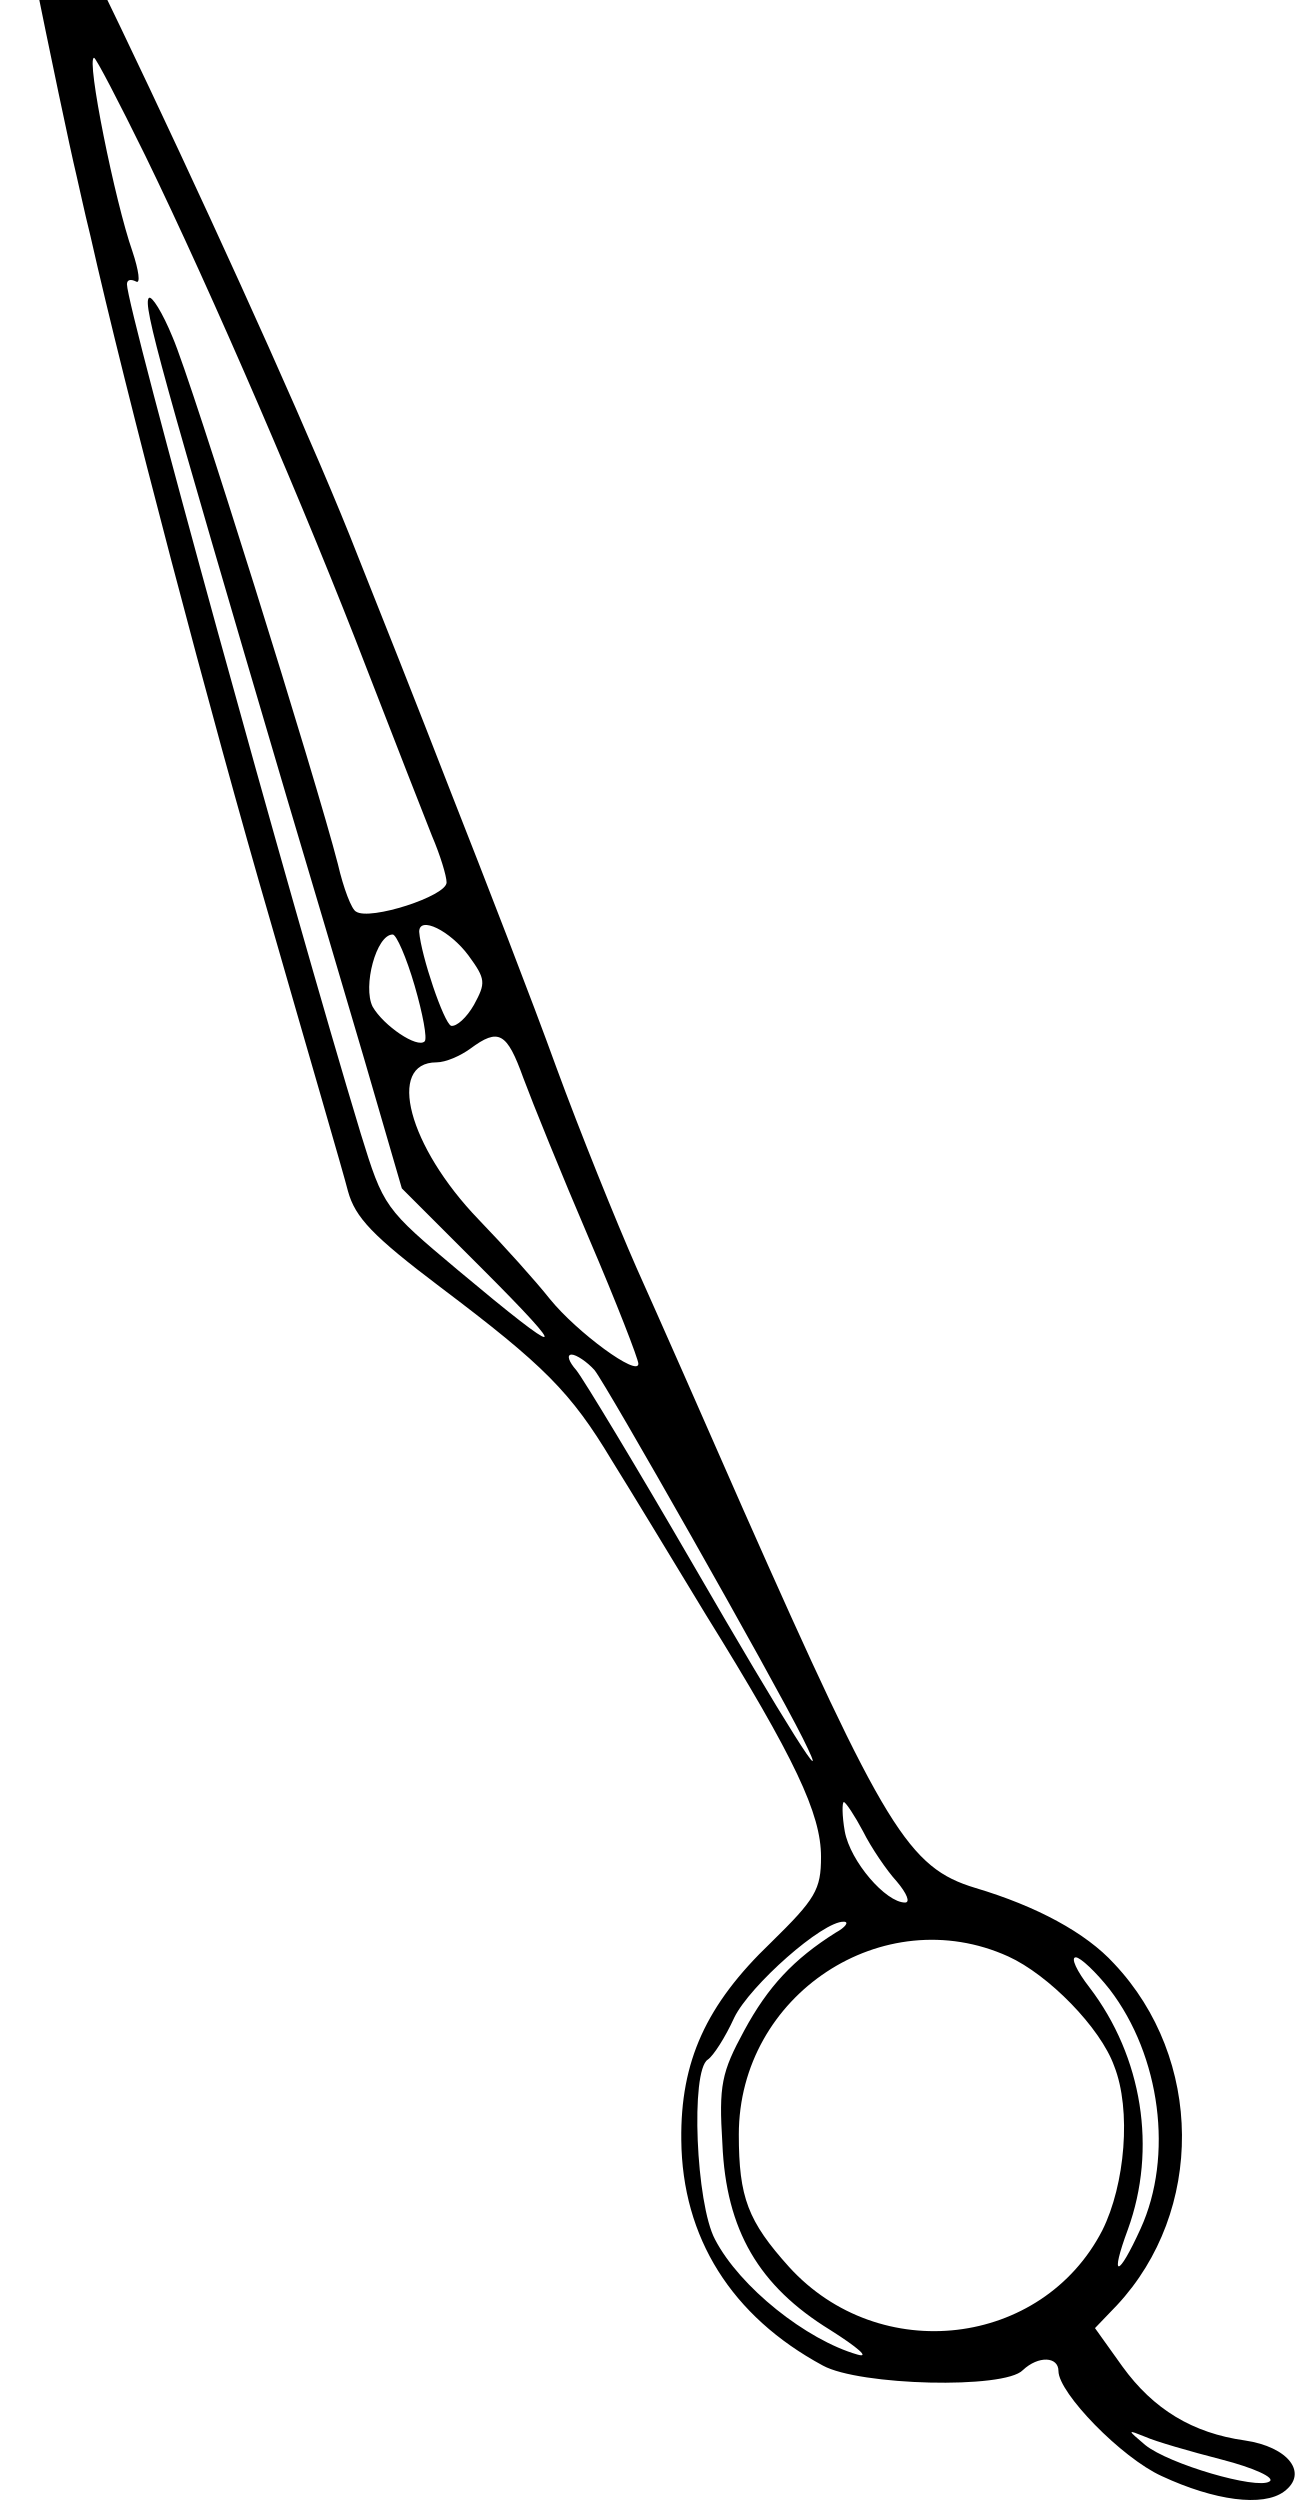
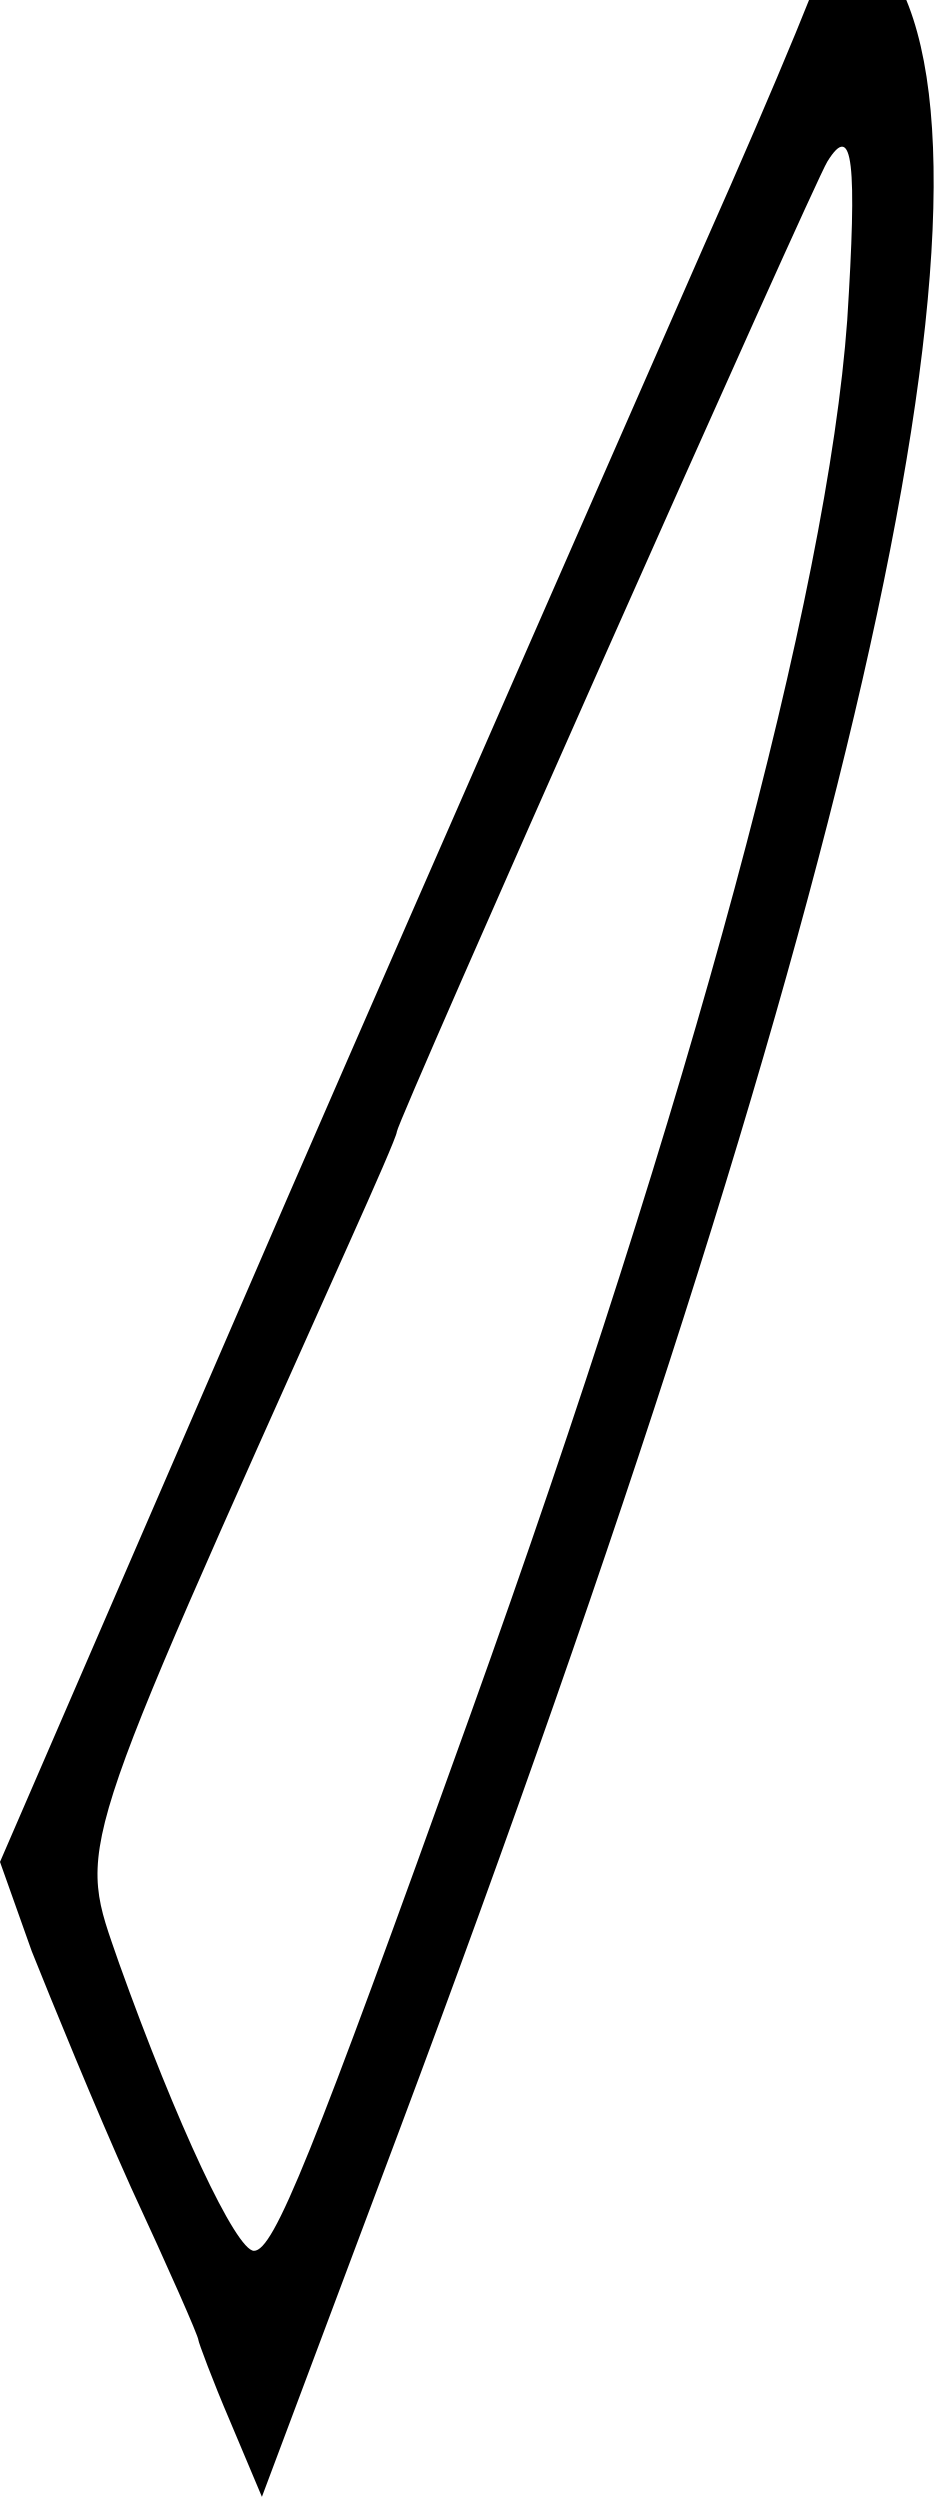
- <svg xmlns="http://www.w3.org/2000/svg" width="190" height="365" viewBox="0 0 190 365" fill="none">
-   <path d="M0.001 -29.562C-0.132 -28.496 9.068 16.838 11.201 25.771C11.468 26.838 12.268 30.704 13.201 34.438C18.268 56.971 30.801 104.704 39.468 134.438C44.935 153.504 50.135 171.238 50.801 173.904C51.868 177.771 54.401 180.438 64.268 187.904C79.468 199.371 83.335 203.238 89.335 213.238C92.001 217.504 98.135 227.638 103.068 235.771C116.135 256.838 119.868 264.838 119.868 271.104C119.868 275.904 119.068 277.238 112.535 283.638C103.068 292.704 99.335 300.971 99.468 312.438C99.601 326.704 106.801 338.171 120.135 345.371C125.468 348.304 146.668 348.838 149.335 346.038C151.601 343.904 154.535 344.038 154.535 346.171C154.535 349.371 163.735 358.838 169.601 361.504C177.335 365.104 184.401 366.038 187.468 363.771C191.068 361.104 188.135 357.238 181.735 356.304C174.135 355.238 168.401 351.771 163.868 345.504L159.868 339.904L163.068 336.571C175.868 322.838 175.735 300.571 162.668 286.704C158.535 282.171 151.335 278.304 142.401 275.638C132.668 272.704 129.201 267.104 108.535 220.438C102.935 207.638 95.868 191.638 92.935 185.104C90.001 178.438 84.668 165.238 81.201 155.771C77.735 146.171 70.801 128.304 65.868 115.771C61.068 103.371 54.935 87.904 52.268 81.238C40.668 51.371 0.135 -34.229 0.001 -29.562ZM21.201 22.704C30.935 42.704 44.801 74.838 53.601 97.771C57.735 108.438 62.001 119.371 63.068 122.038C64.268 124.838 65.201 127.904 65.201 128.838C65.201 130.838 54.001 134.438 52.001 133.104C51.335 132.838 50.135 129.638 49.335 126.171C46.268 114.171 28.001 55.638 25.201 49.238C23.735 45.638 22.135 43.104 21.735 43.504C20.801 44.438 23.601 54.438 41.868 116.438C45.068 127.104 50.135 144.304 53.201 154.704L58.668 173.504L70.268 185.104C83.601 198.438 82.535 198.571 66.935 185.504C56.135 176.438 56.001 176.304 52.668 165.504C42.401 131.638 18.535 44.971 18.535 41.504C18.535 40.838 19.068 40.704 19.868 41.104C20.535 41.504 20.268 39.504 19.335 36.704C16.801 29.504 12.535 8.438 13.735 8.438C14.001 8.438 17.335 14.838 21.201 22.704ZM68.401 139.504C70.935 142.971 70.935 143.504 69.201 146.704C68.135 148.571 66.668 149.904 65.868 149.771C64.801 149.371 61.468 139.504 61.201 136.038C61.201 133.638 65.735 135.904 68.401 139.504ZM60.535 143.904C61.735 148.038 62.401 151.638 62.001 152.038C60.935 153.104 56.001 149.771 54.401 146.971C52.935 144.038 54.935 136.438 57.335 136.438C57.868 136.438 59.335 139.771 60.535 143.904ZM76.401 157.371C77.735 160.971 82.001 171.504 86.001 180.838C90.001 190.171 93.201 198.438 93.201 199.104C93.201 201.104 84.268 194.571 80.268 189.638C78.268 187.104 73.601 181.904 69.868 178.038C59.601 167.371 56.401 155.104 63.735 155.104C65.068 155.104 67.201 154.171 68.668 153.104C72.801 150.038 74.001 150.704 76.401 157.371ZM86.801 200.038C88.535 202.171 112.801 244.971 117.201 253.771C122.001 263.371 114.535 251.504 101.201 228.438C92.935 214.171 85.201 201.371 84.135 200.038C83.068 198.838 82.668 197.771 83.468 197.771C84.135 197.771 85.735 198.838 86.801 200.038ZM126.001 267.371C127.201 269.771 129.468 273.104 130.935 274.704C132.401 276.438 132.935 277.771 132.135 277.771C129.335 277.771 124.135 271.771 123.335 267.371C122.935 265.104 122.935 263.104 123.201 263.104C123.468 263.104 124.801 265.104 126.001 267.371ZM122.001 282.171C115.868 286.038 112.135 290.038 108.668 296.438C105.335 302.571 104.935 304.438 105.468 312.971C106.001 325.638 110.801 333.771 121.201 340.171C125.201 342.704 127.068 344.304 125.201 343.771C117.735 341.638 108.001 333.904 104.401 326.971C101.601 321.771 100.801 302.304 103.335 300.704C104.135 300.171 105.868 297.504 107.201 294.571C109.468 289.904 120.135 280.438 123.201 280.571C124.001 280.571 123.468 281.371 122.001 282.171ZM147.201 285.638C153.068 288.304 160.668 296.038 162.668 301.638C165.201 308.038 164.268 318.971 160.935 325.638C152.135 342.704 128.401 345.504 115.201 330.971C109.201 324.304 107.868 320.838 107.868 311.638C107.868 291.238 128.935 277.371 147.201 285.638ZM162.001 290.438C169.468 300.171 171.335 314.838 166.535 325.371C163.201 332.704 162.001 332.704 164.668 325.504C168.935 313.771 166.801 300.304 159.068 290.171C157.201 287.771 156.268 285.771 157.068 285.771C157.735 285.771 160.001 287.904 162.001 290.438ZM178.401 359.104C183.068 360.304 186.268 361.771 185.335 362.304C183.468 363.504 170.668 359.771 167.201 356.971C164.535 354.704 164.535 354.704 167.201 355.771C168.668 356.438 173.735 357.904 178.401 359.104Z" fill="black" />
+ <svg xmlns="http://www.w3.org/2000/svg" width="63" height="168" viewBox="0 0 63 168" fill="none">
+   <path d="M56 -4.612C56 -3.678 52.133 5.655 47.333 16.455C42.667 27.122 30 55.922 19.333 80.455L0 125.122L2.133 131.122C3.467 134.455 6.4 141.655 8.8 146.988C11.333 152.455 13.333 156.988 13.333 157.255C13.333 157.388 14.267 159.922 15.467 162.722L17.6 167.788L26.8 143.255C57.067 62.455 68.533 12.322 60 -1.812C57.2 -6.212 56 -7.145 56 -4.612ZM56.933 21.522C55.6 39.922 46.533 73.655 31.6 115.255C20.933 144.988 18.4 151.255 17.067 151.255C15.867 151.255 11.867 142.722 8 131.922C5.2 123.788 4.667 125.522 23.467 83.522C25.2 79.655 26.667 76.322 26.667 76.055C26.667 75.388 54.667 12.322 55.6 10.855C57.333 8.055 57.6 10.989 56.933 21.522Z" fill="black" />
</svg>
